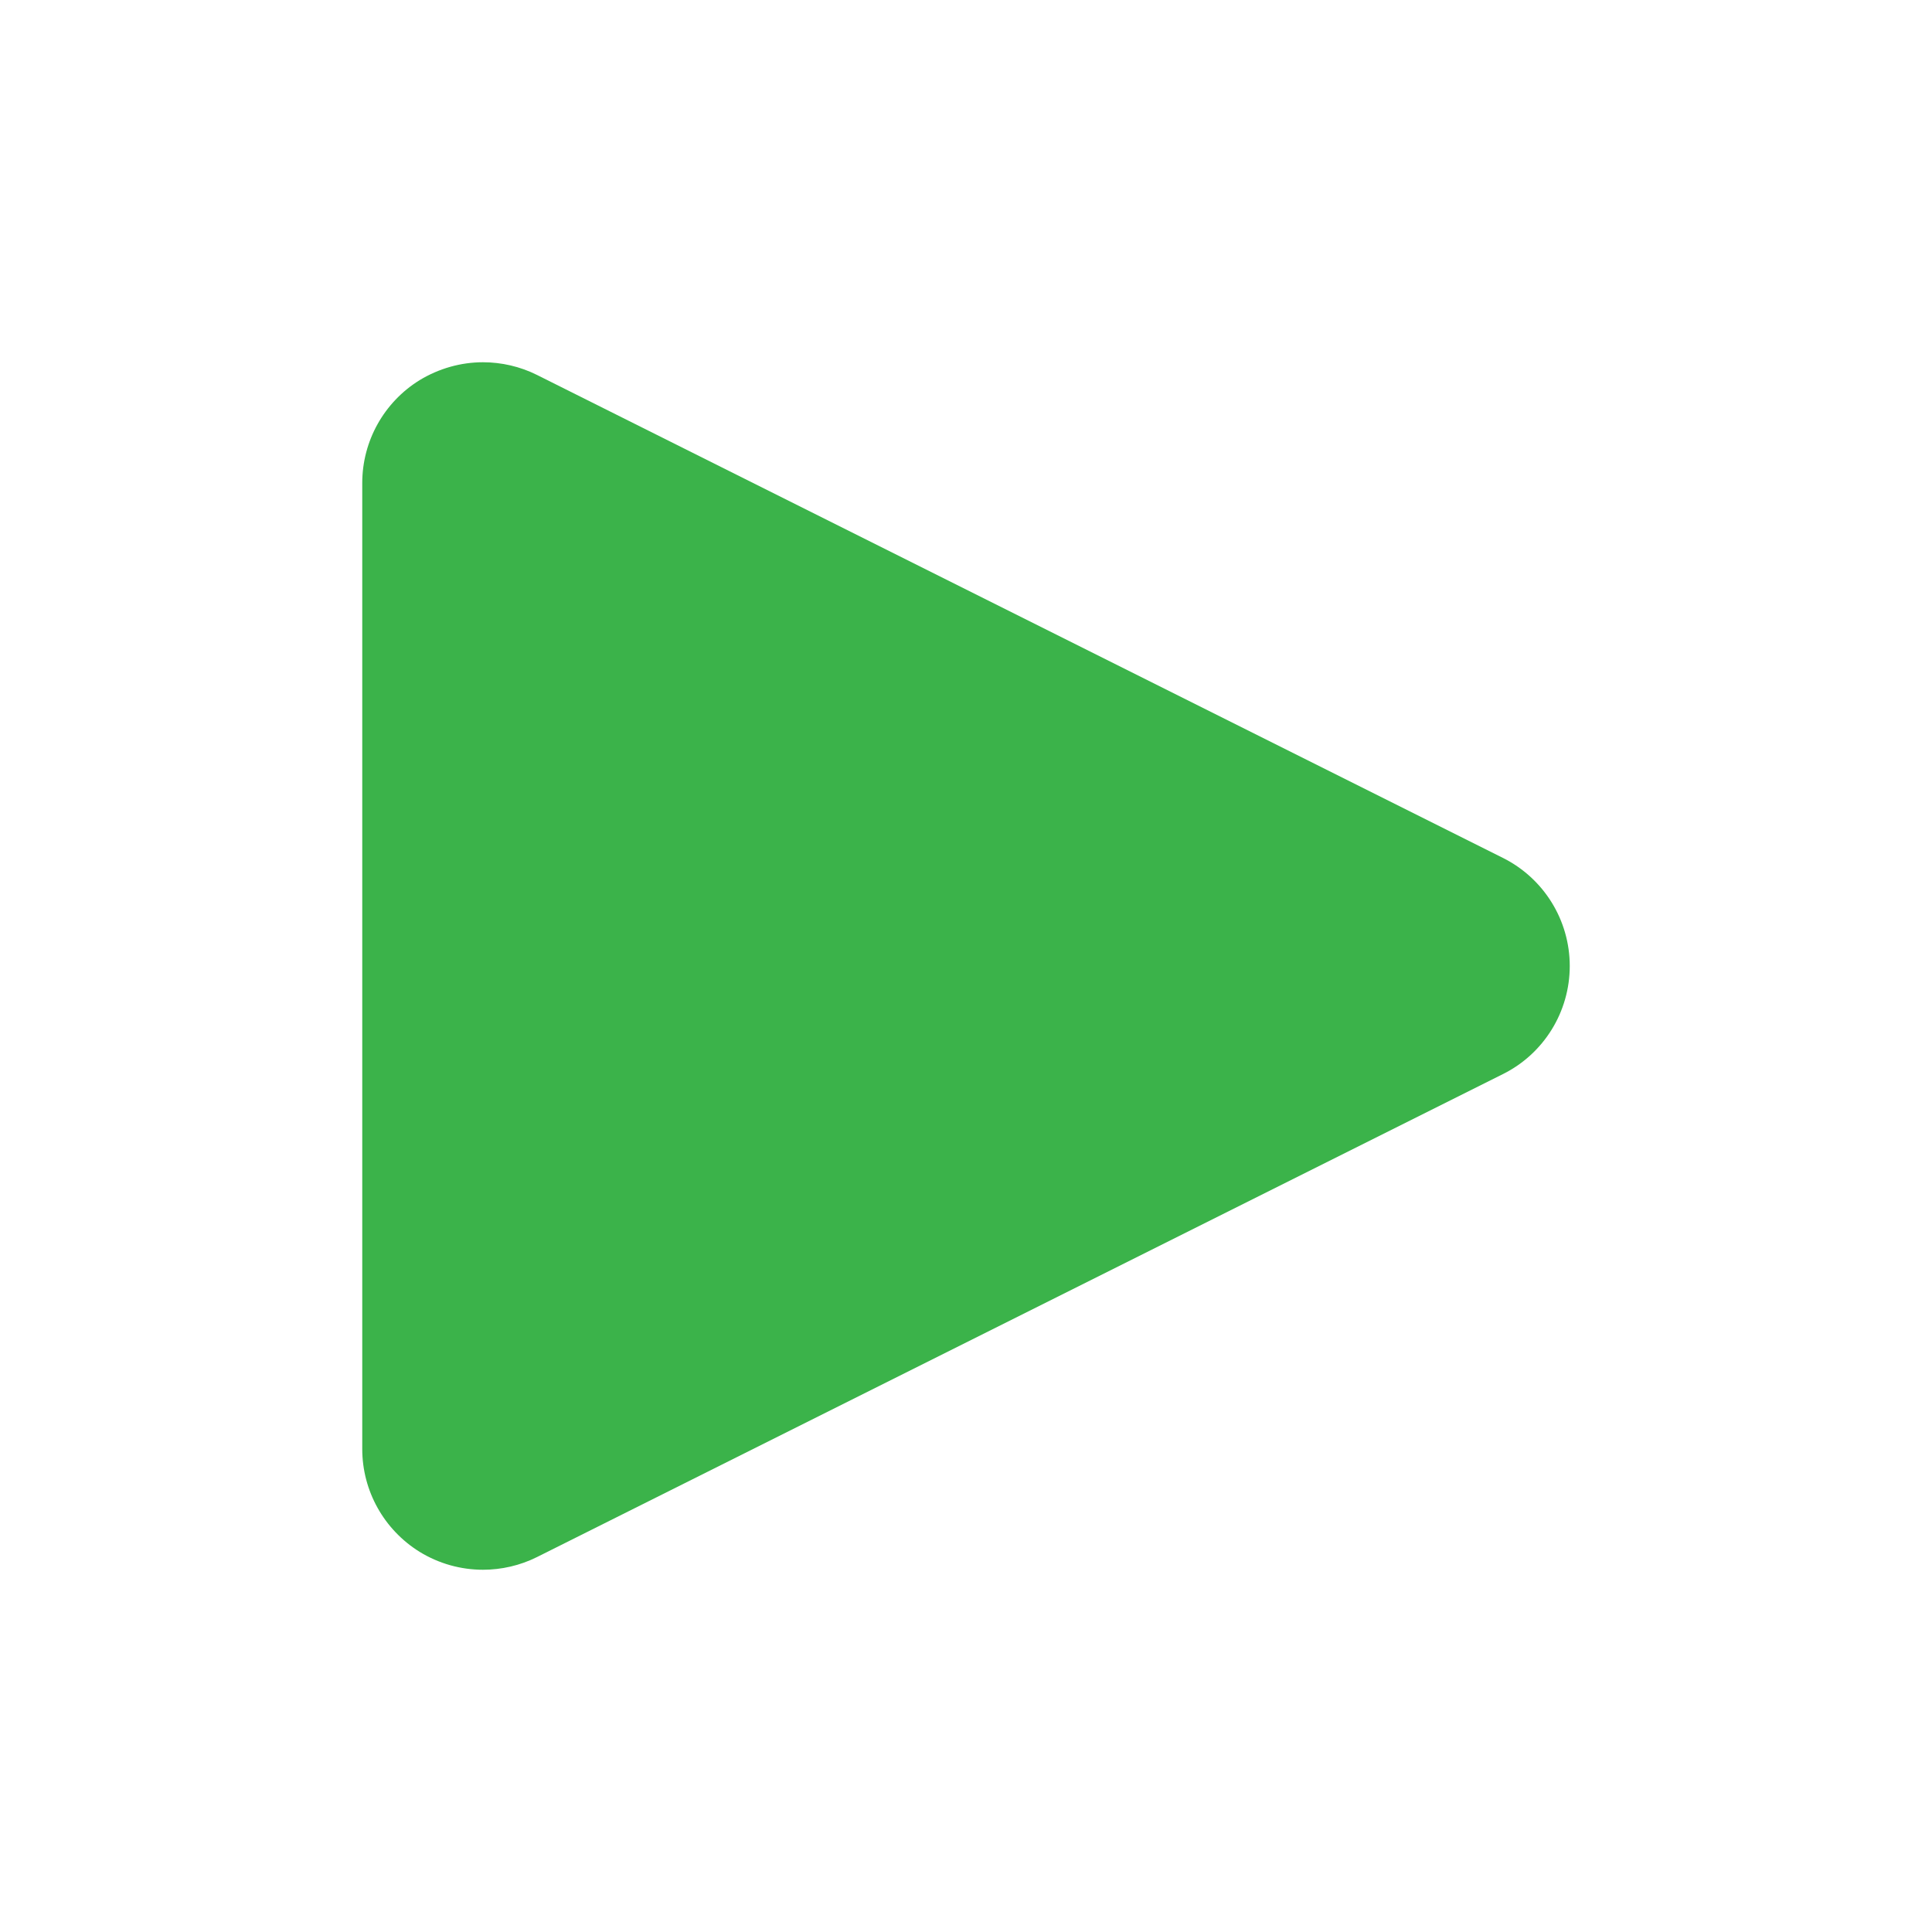
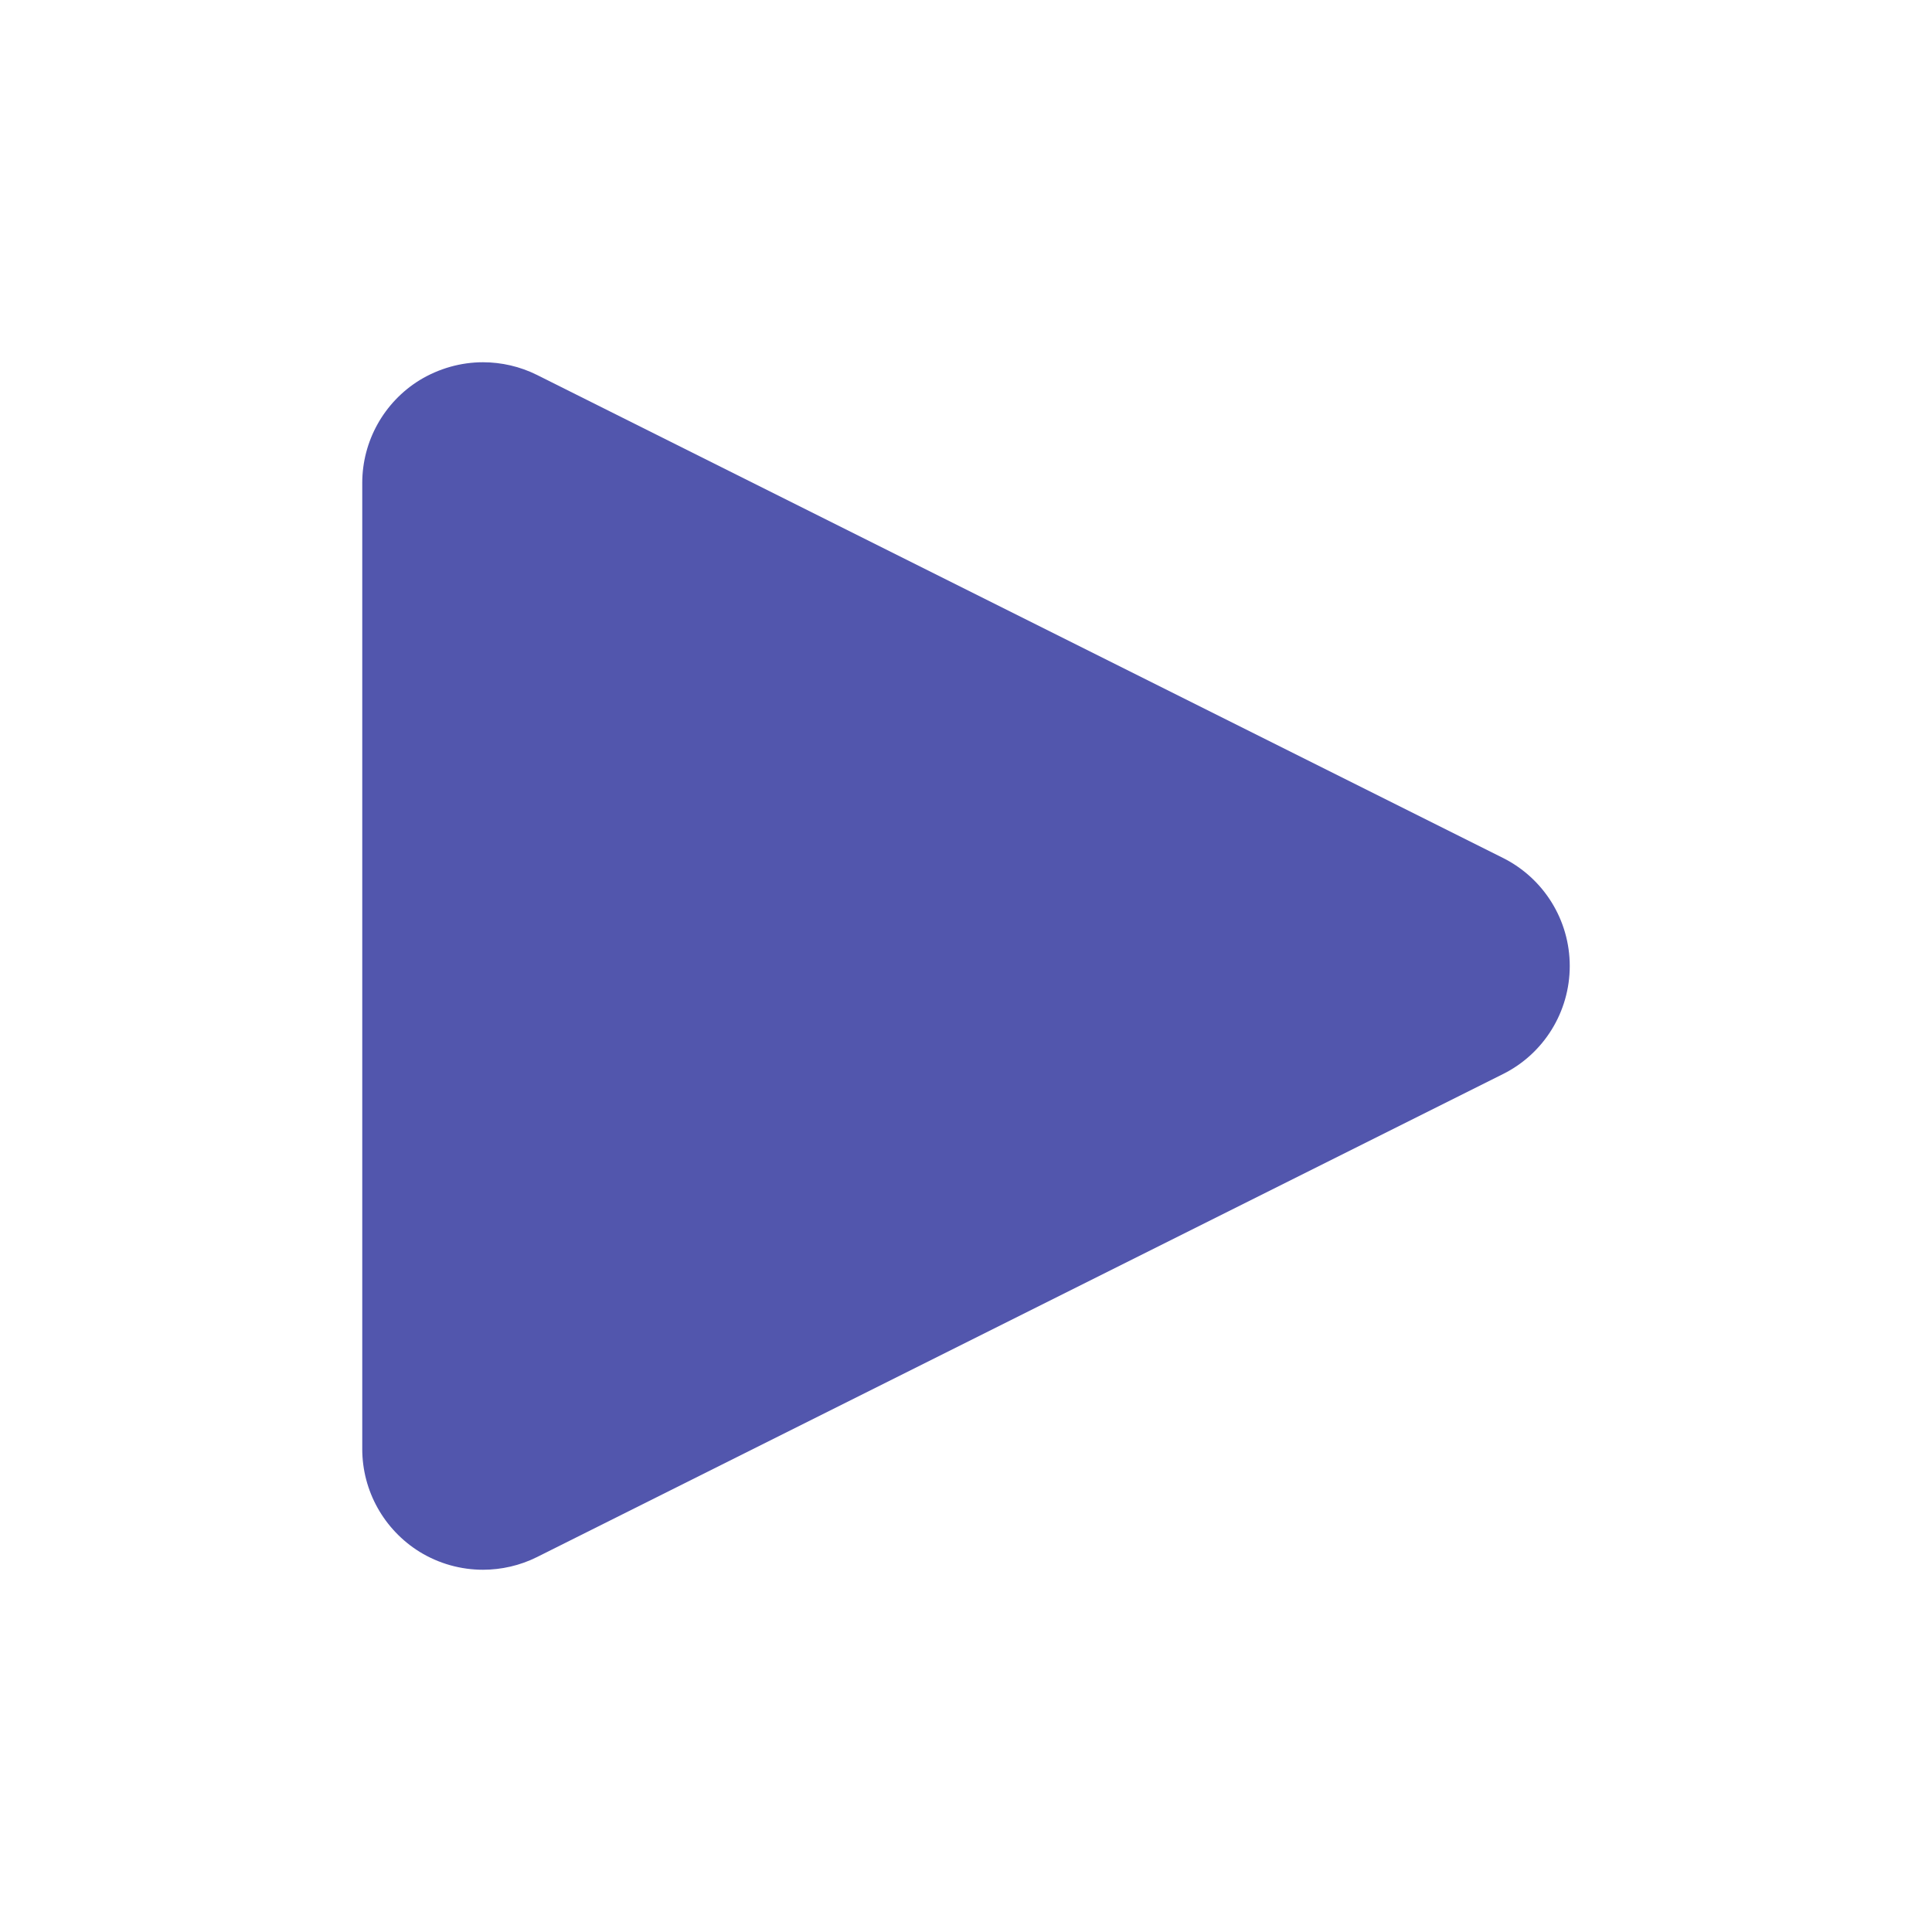
- <svg xmlns="http://www.w3.org/2000/svg" version="1.1" id="Layer_1" x="0px" y="0px" width="48px" height="48px" viewBox="0 0 48 48" enable-background="new 0 0 16 16" xml:space="preserve" fill="#3bb34a">
+ <svg xmlns="http://www.w3.org/2000/svg" version="1.1" id="Layer_1" x="0px" y="0px" width="48px" height="48px" viewBox="0 0 48 48" enable-background="new 0 0 16 16" xml:space="preserve" fill="#5256ad">
  <path d="M 12.00,39.00c-0.549,0.00-1.095-0.15-1.578-0.447C 9.54,38.004, 9.00,37.041, 9.00,36.00L9.00,12.00 c0.00-1.041, 0.54-2.007, 1.422-2.553C 10.905,9.153, 11.451,9.00, 12.00,9.00c 0.456,0.00, 0.921,0.105, 1.341,0.315l 24.00,12.00C 38.358,21.825, 39.00,22.863, 39.00,24.00 s-0.642,2.178-1.659,2.685l-24.00,12.00C 12.921,38.895, 12.456,39.00, 12.00,39.00z" />
</svg>
